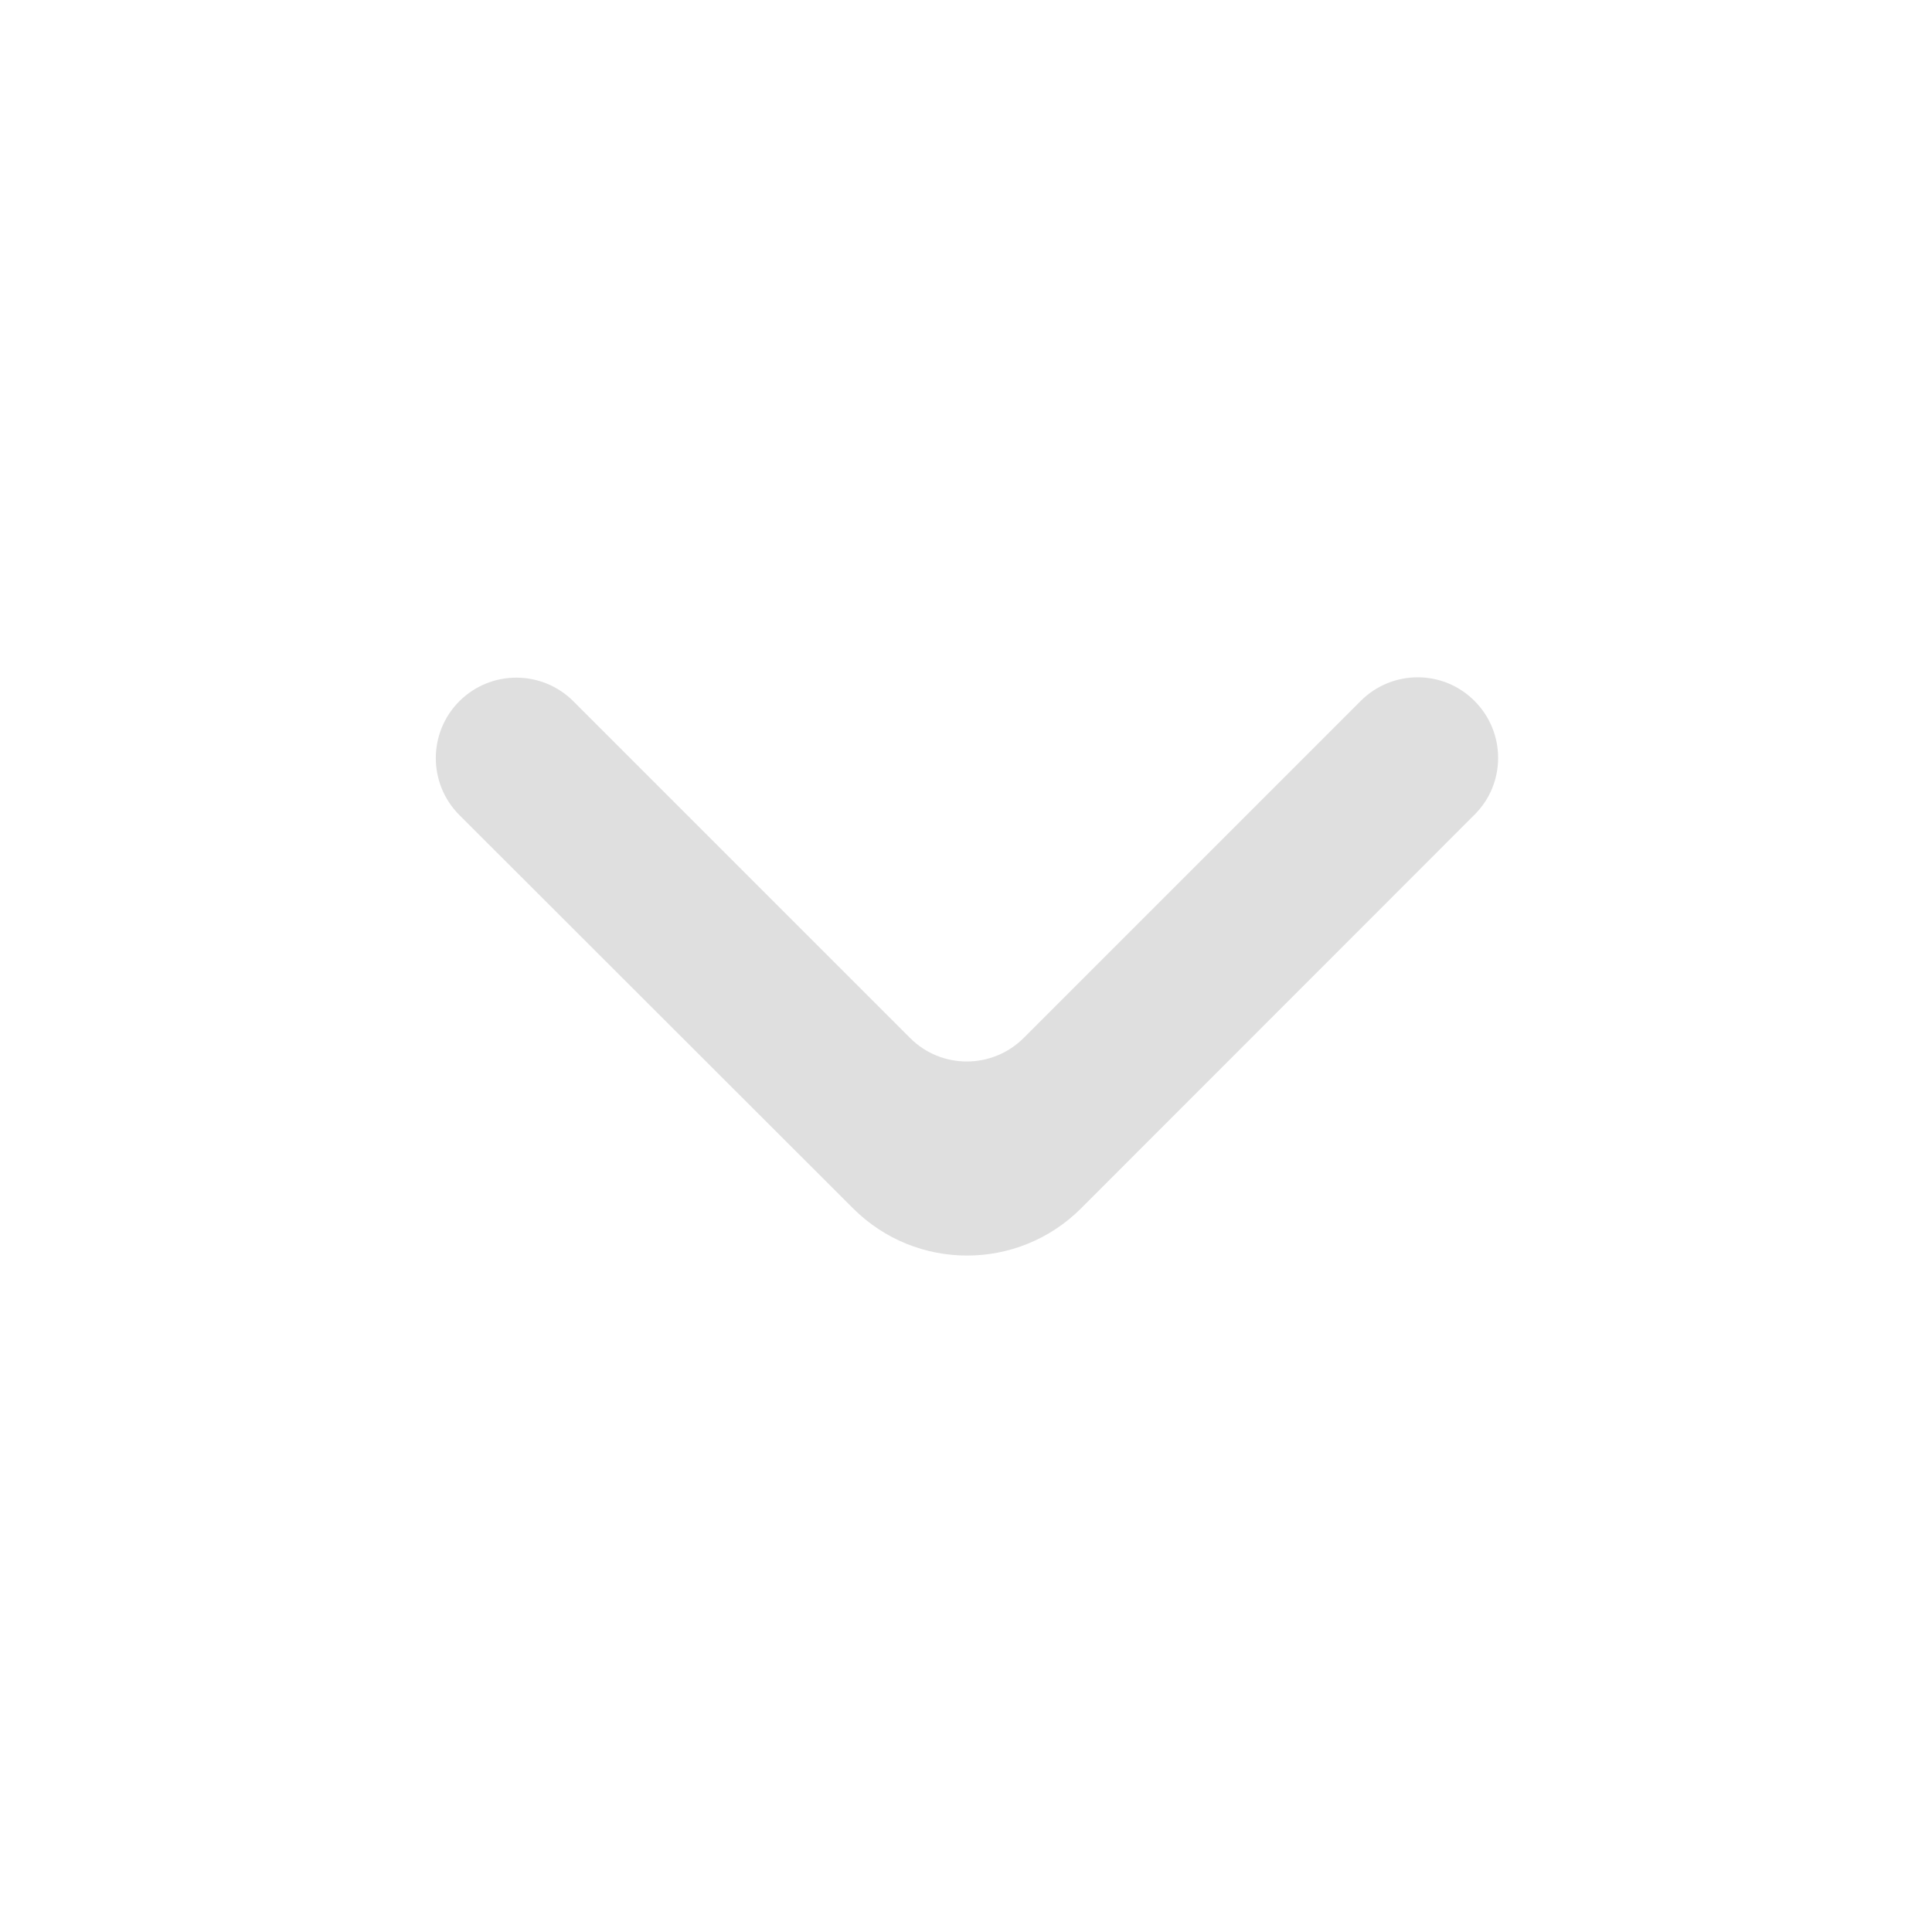
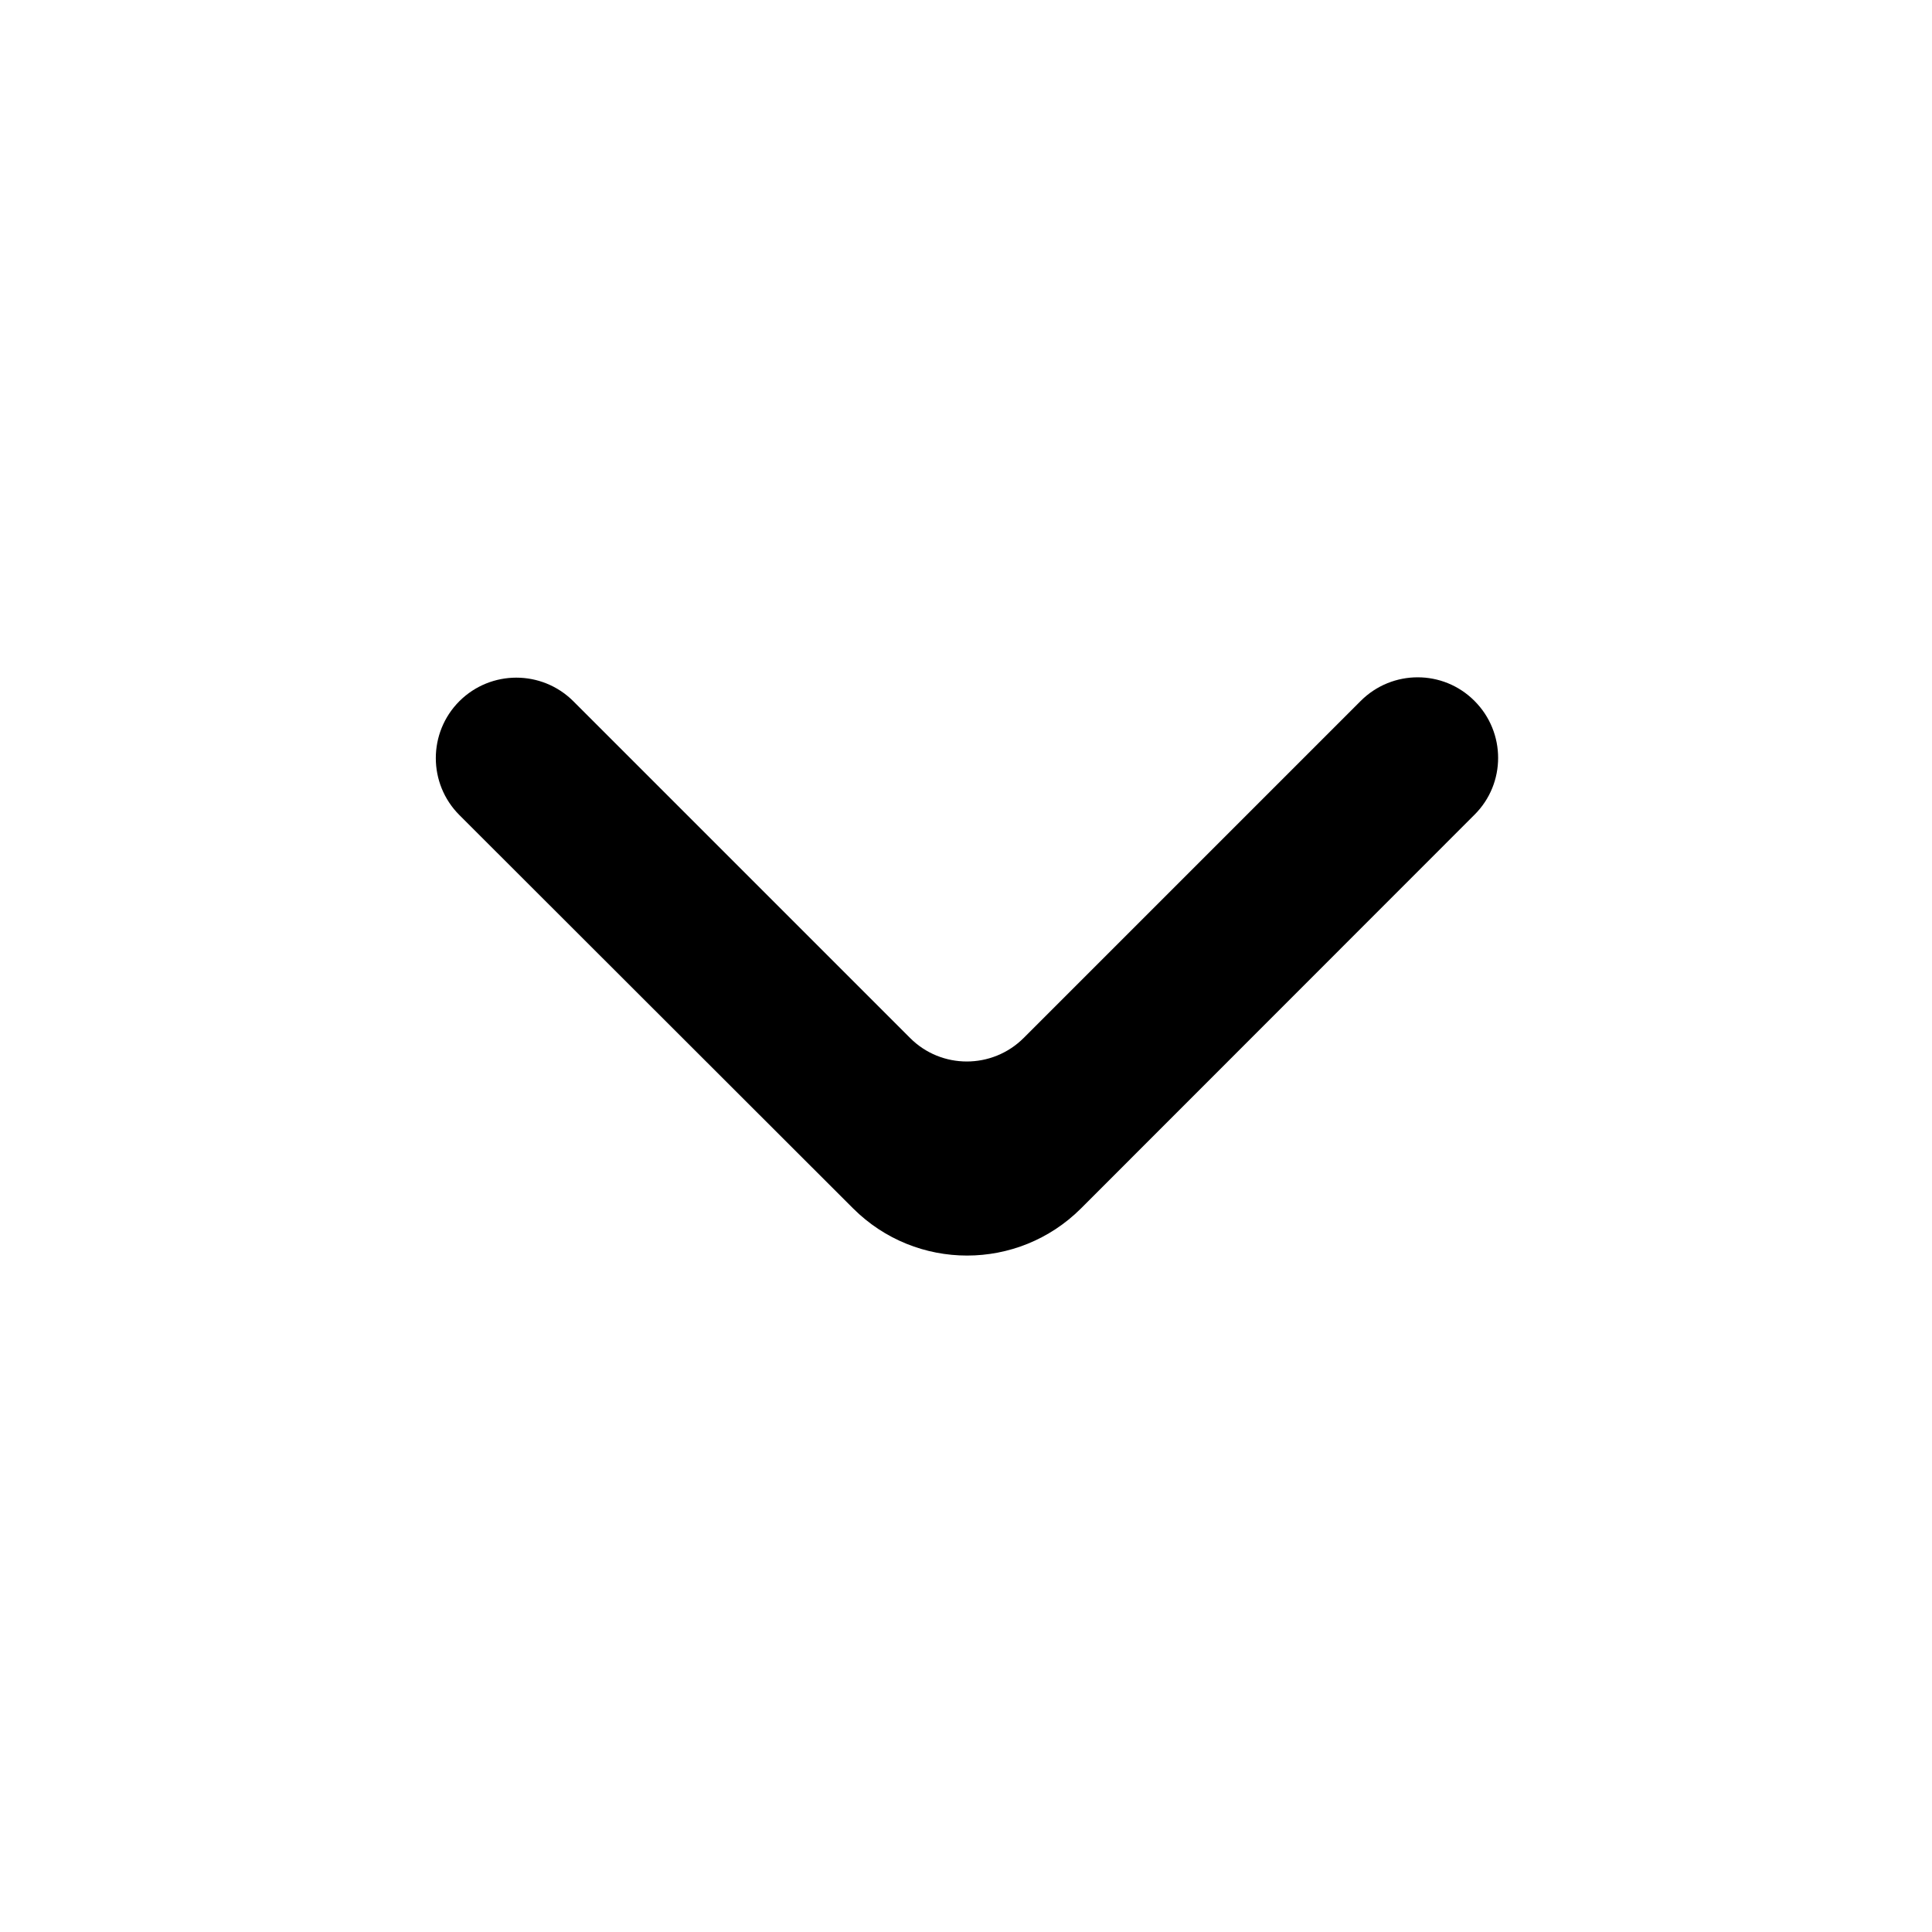
- <svg xmlns="http://www.w3.org/2000/svg" width="10" height="10" viewBox="0 0 10 10" fill="none">
-   <path d="M2.378 3.629C2.215 3.792 2.215 4.056 2.378 4.219L4.416 6.255C4.742 6.58 5.269 6.58 5.595 6.255L7.632 4.217C7.795 4.055 7.795 3.791 7.632 3.628C7.47 3.465 7.206 3.465 7.043 3.628L5.299 5.372C5.136 5.535 4.872 5.535 4.71 5.372L2.967 3.629C2.804 3.467 2.541 3.467 2.378 3.629Z" fill="#DFDFDF" />
+ <svg xmlns="http://www.w3.org/2000/svg" width="10" height="10" viewBox="0 0 10 10" fill="inherit">
+   <path d="M2.378 3.629C2.215 3.792 2.215 4.056 2.378 4.219L4.416 6.255C4.742 6.58 5.269 6.58 5.595 6.255L7.632 4.217C7.795 4.055 7.795 3.791 7.632 3.628C7.47 3.465 7.206 3.465 7.043 3.628L5.299 5.372C5.136 5.535 4.872 5.535 4.71 5.372L2.967 3.629C2.804 3.467 2.541 3.467 2.378 3.629Z" fill="inherit" />
</svg>
